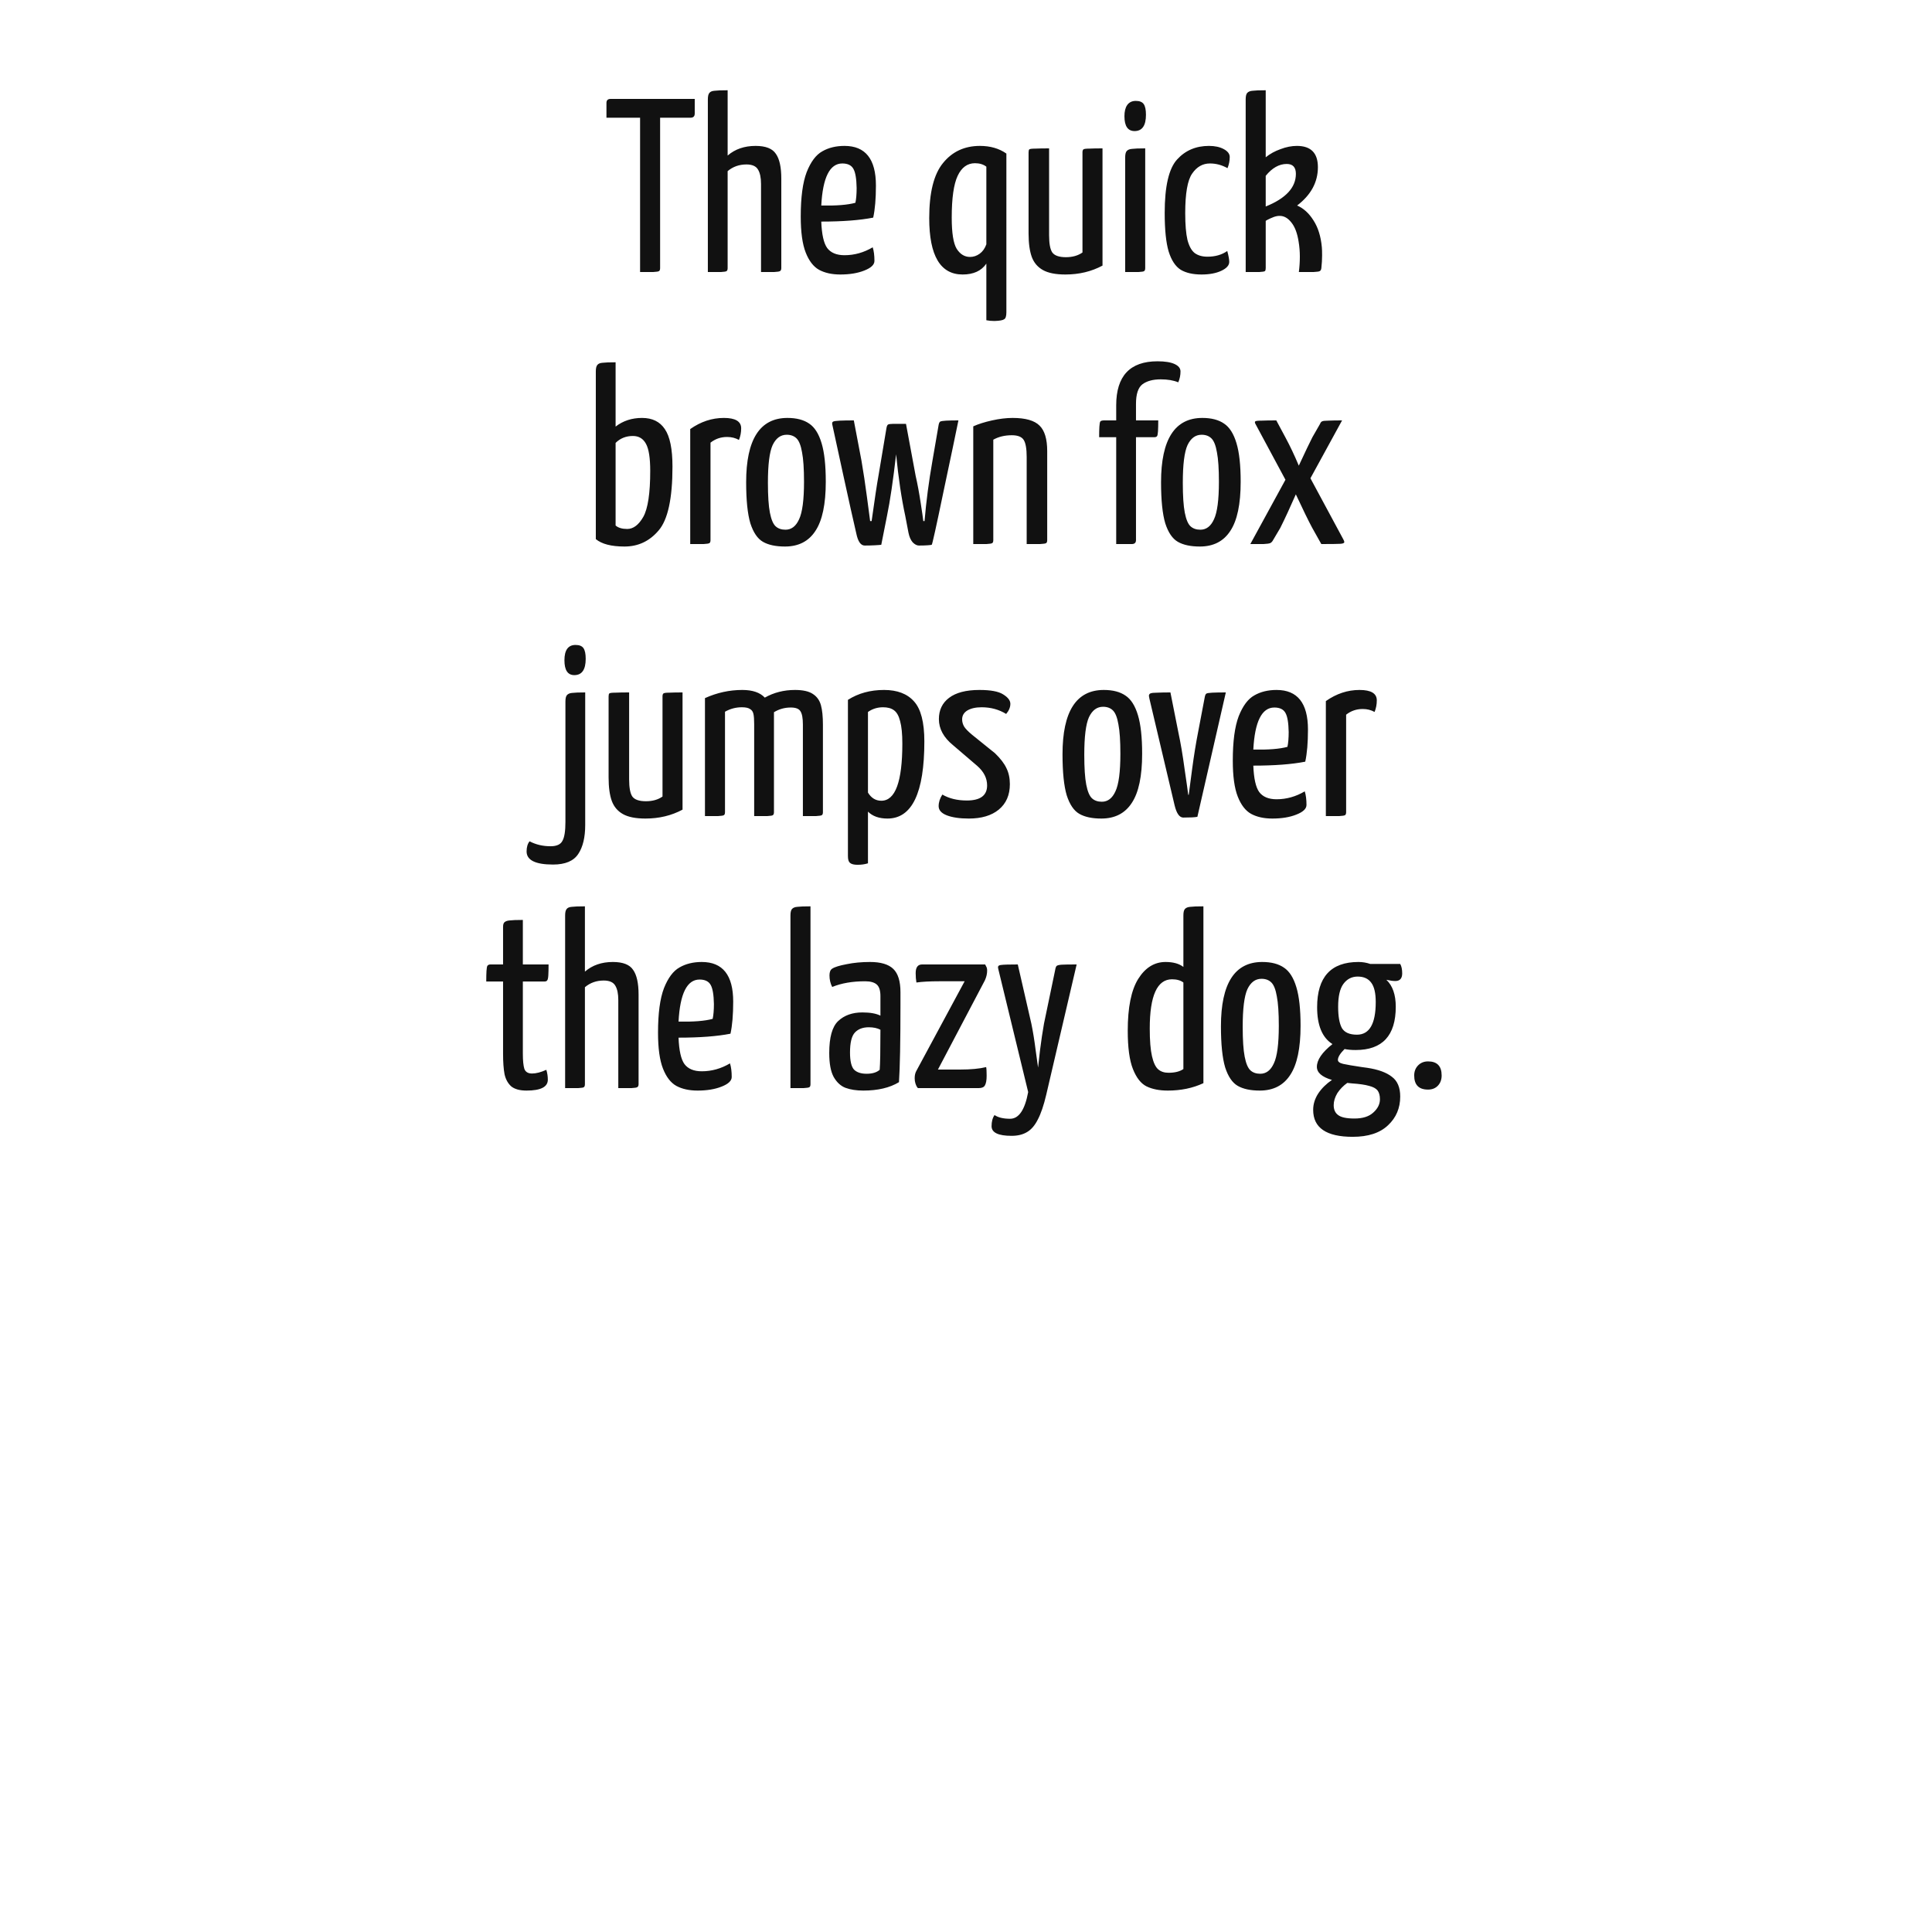
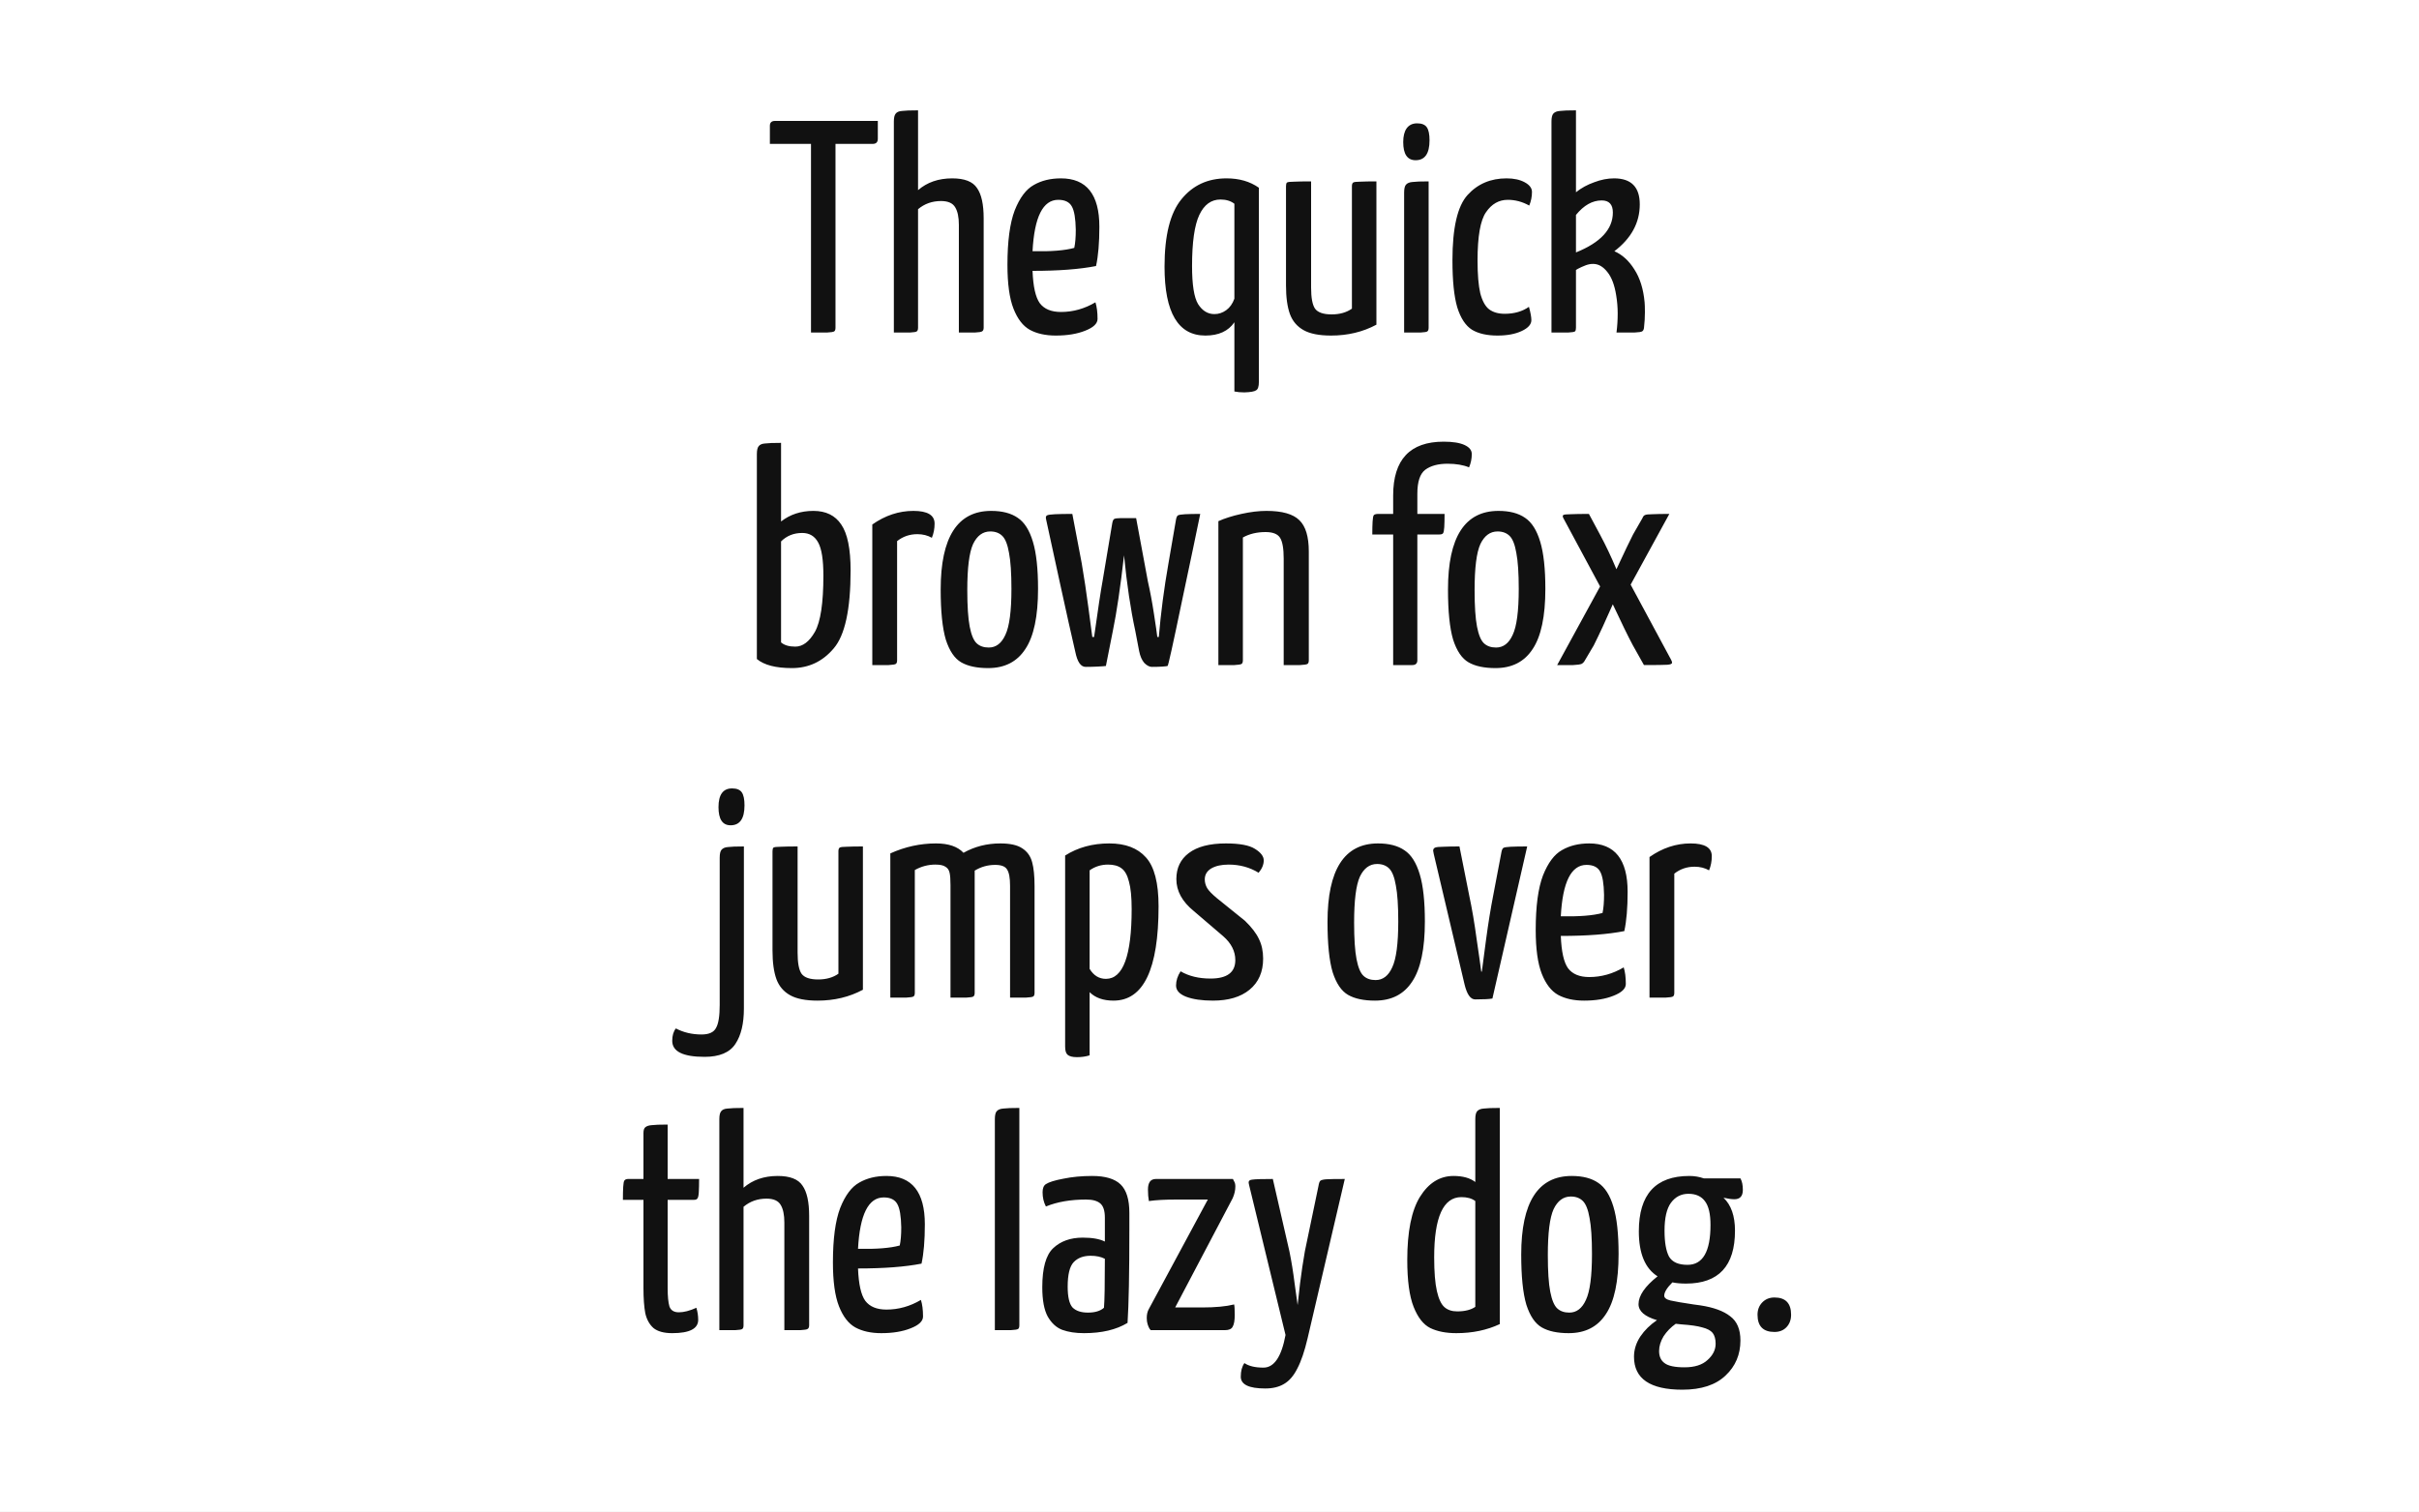
- <svg xmlns="http://www.w3.org/2000/svg" viewBox="0 0 1000 1000">
-   <path fill="#fff" d="M0 0h1000v1000H0z" />
-   <g font-weight="400" font-size="128" font-family="Yanone Kaffeesatz" text-anchor="middle" fill="#111">
-     <path d="M359.595 58.752q0 2.176-2.176 2.176h-15.745v77.824q0 1.152-.512 1.536-.512.384-3.072.512h-6.783V60.928H313.9v-7.68q0-2.048 2.175-2.048h43.52zM366.385 51.456q0-2.432.768-3.328.768-1.024 2.688-1.152 1.92-.256 6.785-.256v33.792q5.76-4.992 14.464-4.992 7.807 0 10.495 4.096 2.816 3.968 2.816 12.8v46.336q0 1.152-.64 1.536-.51.384-3.07.512h-6.785V95.232q0-4.864-1.536-7.424-1.537-2.688-6.017-2.688-5.632 0-9.728 3.456v50.176q0 1.152-.512 1.536-.384.384-2.944.512h-6.785zM437.12 132.096q7.68 0 14.593-4.096.896 2.816.896 7.04 0 2.944-5.25 4.992-5.12 2.048-12.415 2.048-6.528 0-11.008-2.432-4.352-2.432-6.912-8.96-2.56-6.528-2.56-18.56 0-14.976 3.072-23.04 3.2-8.064 8.064-10.752 4.865-2.816 11.52-2.816 16.257 0 16.257 20.48 0 10.24-1.408 16.64-10.37 2.048-26.88 2.048.383 9.984 3.07 13.696 2.817 3.712 8.96 3.712zm-1.15-47.488q-9.73 0-10.88 21.76 11.647.256 17.663-1.408.64-2.944.64-7.68-.128-7.168-1.664-9.856-1.537-2.816-5.76-2.816zM520.9 161.664q0 2.944-1.15 3.584-1.025.768-4.993.896-2.304 0-4.224-.384v-29.312q-3.84 5.632-12.288 5.632-17.28 0-17.28-29.184 0-19.84 7.168-28.544 7.168-8.832 19.072-8.832 8.064 0 13.696 3.968zm-10.367-75.392q-2.304-1.792-5.888-1.792-5.888 0-8.96 6.528-3.072 6.528-3.072 21.632 0 11.904 2.56 16.128 2.688 4.224 6.912 4.224 2.688 0 4.992-1.664t3.456-4.864zM570.657 137.472q-8.576 4.608-19.2 4.608-7.552 0-11.648-2.304-4.097-2.304-5.76-6.784-1.665-4.608-1.665-12.16V78.848q0-1.152.384-1.536.51-.384 3.07-.384 2.69-.128 7.17-.128v44.928q0 6.528 1.663 8.96 1.792 2.432 7.04 2.432 5.12 0 8.576-2.432v-51.84q0-1.152.51-1.536.513-.384 2.945-.384 2.56-.128 6.912-.128zM582.007 60.16q0-3.712 1.408-5.76 1.536-2.176 4.48-2.176 2.944 0 4.096 1.664 1.153 1.664 1.153 5.504 0 8.448-5.888 8.448-5.248 0-5.248-7.68zm10.752 78.592q0 1.152-.513 1.536-.384.384-2.944.512h-6.912V81.536q0-2.432.77-3.328.895-1.024 2.815-1.152 1.92-.256 6.784-.256zM636.507 81.28q0 2.944-1.152 5.76-4.352-2.432-9.088-2.432-5.632 0-9.216 5.248-3.583 5.12-3.583 20.48 0 8.832 1.152 13.824 1.28 4.864 3.71 6.784 2.56 1.92 6.657 1.92 6.016 0 10.24-2.944 1.024 3.712 1.024 5.632 0 2.688-4.095 4.608-4.096 1.92-10.24 1.92-6.656 0-10.752-2.432-4.096-2.56-6.272-9.472-2.047-6.912-2.047-19.968 0-20.608 6.4-27.648 6.4-7.04 16.512-7.04 4.608 0 7.68 1.664t3.072 4.096zM644.763 51.456q0-2.432.768-3.328.897-1.024 2.817-1.152 1.92-.256 6.784-.256v34.688q3.33-2.688 7.68-4.224 4.353-1.664 8.45-1.664 10.88 0 10.88 11.008 0 11.648-10.753 19.84 4.992 2.176 8.448 7.68 3.584 5.504 4.352 13.952.128 1.28.128 4.224 0 3.072-.384 6.528-.127 1.152-.767 1.536-.512.384-3.328.512h-7.552q.512-3.968.512-8.064 0-3.84-.64-7.68-1.024-6.528-3.712-9.856-2.688-3.456-6.016-3.456-1.024 0-1.536.128-1.407.256-3.327 1.152-1.92.896-2.432 1.28v24.448q0 1.152-.383 1.536-.384.384-2.944.512h-7.04zm10.368 55.424q15.617-6.272 15.617-16.896 0-5.12-4.736-5.12-5.887 0-10.88 6.144zM308.394 192.256q0-2.432.768-3.328.768-1.024 2.688-1.152 1.92-.256 6.784-.256v33.28q5.76-4.48 13.696-4.48t11.776 5.76q3.968 5.76 3.968 19.456 0 24.704-7.168 33.024-7.04 8.32-17.664 8.32-10.24 0-14.848-3.84zM318.634 272q2.048 1.792 6.016 1.792 4.736 0 8.32-6.272 3.584-6.4 3.584-23.808 0-9.984-2.176-13.952-2.176-4.096-6.784-4.096-5.376 0-8.96 3.584zM357.26 222.08q8.192-5.76 17.408-5.76 8.96 0 8.96 5.376 0 3.2-1.152 6.016-2.688-1.536-6.144-1.536-4.864 0-8.576 2.944v50.432q0 1.152-.512 1.536-.512.384-3.072.512h-6.912zM386.206 249.6q0-33.28 21.376-33.28 7.04 0 11.264 2.944 4.224 2.816 6.4 10.112 2.176 7.168 2.176 19.968 0 17.408-5.376 25.472-5.248 8.064-15.744 8.064-7.168 0-11.392-2.432-4.224-2.432-6.528-9.6-2.176-7.296-2.176-21.248zm11.264.256q0 10.24 1.024 15.488 1.024 5.248 2.944 7.04 1.92 1.792 5.12 1.792 4.608 0 7.04-5.376 2.56-5.376 2.56-19.456 0-9.984-1.024-15.232-.896-5.248-2.816-7.168t-5.12-1.92q-4.736 0-7.296 5.376-2.432 5.376-2.432 19.456zM485.838 219.904q.256-1.28.768-1.664.64-.384 3.072-.512t6.4-.128q-2.048 10.112-7.808 37.248-5.632 27.136-6.016 27.136-.384.128-2.176.256-1.792.128-4.48.128-1.536 0-3.2-1.664-1.536-1.792-2.176-4.992l-1.664-8.704q-2.944-13.568-4.736-31.872-2.304 20.224-4.736 32l-2.944 14.848q-.896.128-3.456.256-2.432.128-5.12.128-3.072 0-4.352-6.272-2.304-9.856-6.656-29.824-4.352-19.968-5.76-26.496-.256-1.152.384-1.536.64-.384 3.456-.512t7.296-.128l3.968 20.864q1.536 8.96 2.816 18.688 1.28 9.728 1.664 12.544h.768q2.432-17.408 3.584-23.68l4.096-24.448q.256-1.408.768-1.792.64-.384 2.56-.384h6.784l4.992 26.88q1.408 6.144 2.56 13.696 1.152 7.424 1.408 9.728h.64q1.28-15.232 4.096-31.232zM503.76 220.672q3.968-1.792 9.728-3.072t10.624-1.28q9.984 0 13.952 3.968 3.968 3.84 3.968 13.184v46.08q0 1.152-.512 1.536-.512.384-3.2.512h-6.912v-45.056q0-6.4-1.536-8.832-1.536-2.432-6.144-2.432-5.504 0-9.6 2.304v51.968q0 1.152-.512 1.536-.512.384-3.072.512h-6.784zM568.914 226.304q0-3.456.128-5.504.128-2.176.512-2.688.512-.512 1.92-.512h6.272v-7.808q0-22.784 21.376-22.784 5.76 0 8.832 1.408 3.072 1.408 3.072 3.84 0 2.944-1.152 5.632-3.712-1.536-9.088-1.536-6.016 0-9.472 2.56-3.328 2.56-3.328 10.112v8.576h11.52q0 3.456-.128 5.632-.128 2.048-.512 2.56t-1.536.512h-9.344v53.248q0 2.048-2.176 2.048h-8.064v-55.296z" />
-     <path d="M600.956 249.6q0-33.28 21.376-33.28 7.04 0 11.264 2.944 4.224 2.816 6.4 10.112 2.176 7.168 2.176 19.968 0 17.408-5.376 25.472-5.248 8.064-15.744 8.064-7.168 0-11.392-2.432-4.224-2.432-6.528-9.6-2.176-7.296-2.176-21.248zm11.264.256q0 10.24 1.024 15.488 1.024 5.248 2.944 7.04 1.92 1.792 5.12 1.792 4.608 0 7.04-5.376 2.56-5.376 2.56-19.456 0-9.984-1.024-15.232-.896-5.248-2.816-7.168t-5.12-1.92q-4.736 0-7.296 5.376-2.432 5.376-2.432 19.456zM695.298 279.168q.512.896.512 1.408 0 .768-2.048.896t-9.856.128l-4.736-8.448q-2.816-5.248-8.448-17.28-4.48 10.24-8.064 17.408l-3.712 6.272q-.512 1.024-1.408 1.536-.896.384-3.584.512h-6.784l18.176-33.28-15.616-29.056q-.384-.896 0-1.152.384-.384 3.2-.384 2.816-.128 7.68-.128l4.736 8.832q3.584 6.656 6.912 14.592 5.12-11.008 7.04-14.72l3.968-6.912q.384-1.024 1.024-1.28.64-.384 3.2-.384 2.688-.128 7.168-.128l-16.384 29.952zM292.15 341.76q0-7.936 5.76-7.936 2.944 0 4.096 1.664 1.152 1.664 1.152 5.504 0 8.448-5.888 8.448-5.12 0-5.12-7.68zm10.752 85.248q0 9.6-3.584 14.976-3.584 5.504-13.056 5.504-13.696 0-13.696-6.784 0-3.328 1.536-5.248 4.864 2.56 10.88 2.56 4.736 0 6.144-2.816 1.536-2.688 1.536-9.728v-62.336q0-2.432.768-3.328.896-1.024 2.688-1.152 1.92-.256 6.784-.256zM353.282 419.072q-8.576 4.608-19.2 4.608-7.552 0-11.648-2.304t-5.76-6.784q-1.664-4.608-1.664-12.16v-41.984q0-1.152.384-1.536.512-.384 3.072-.384 2.688-.128 7.168-.128v44.928q0 6.528 1.664 8.96 1.792 2.432 7.04 2.432 5.12 0 8.576-2.432v-51.84q0-1.152.512-1.536.512-.384 2.944-.384 2.56-.128 6.912-.128zM364.888 361.344q9.344-4.224 19.328-4.224 7.936 0 11.648 3.968 7.04-3.968 15.616-3.968 6.144 0 9.216 2.048 3.2 2.048 4.224 5.888 1.024 3.712 1.024 10.112v45.184q0 1.152-.512 1.536-.512.384-3.072.512h-6.784v-47.36q0-4.992-1.28-6.912-1.152-1.92-4.992-1.92-4.736 0-8.704 2.432v51.712q0 1.152-.512 1.536-.384.384-2.944.512h-6.784v-47.616q0-3.584-.384-5.248-.384-1.792-1.792-2.56-1.28-.896-4.224-.896-4.608 0-8.704 2.304v51.968q0 1.152-.512 1.536-.512.384-3.072.512h-6.784zM438.888 362.24q8.064-5.12 18.688-5.12 10.24 0 15.488 5.888 5.376 5.888 5.376 20.736 0 39.936-19.072 39.936-6.528 0-10.112-3.584v26.752q-2.432.768-5.376.768-2.816 0-3.968-1.024-1.024-.896-1.024-3.456zm10.368 48q2.56 4.224 6.912 4.224 10.88 0 10.88-29.568 0-7.552-1.152-11.648-1.024-4.096-3.2-5.632-2.048-1.536-5.632-1.536-4.352 0-7.808 2.432zM493.392 385.792q-7.424-6.016-7.424-13.568 0-7.04 5.248-11.008 5.376-4.096 15.744-4.096 8.704 0 12.288 2.304 3.712 2.304 3.712 4.864 0 2.688-2.176 5.248-5.632-3.456-12.672-3.456-4.608 0-7.424 1.664-2.688 1.664-2.688 4.608 0 1.92 1.024 3.712 1.024 1.664 4.096 4.224l11.904 9.6q4.224 4.096 5.888 7.68 1.792 3.584 1.792 8.32 0 8.448-5.76 13.184-5.632 4.608-15.488 4.608-7.04 0-11.392-1.664-4.224-1.664-4.224-4.736t1.92-6.016q5.248 3.072 12.672 3.072 10.496 0 10.496-7.808 0-5.632-5.12-10.112zM549.956 390.4q0-33.28 21.376-33.28 7.04 0 11.264 2.944 4.224 2.816 6.4 10.112 2.176 7.168 2.176 19.968 0 17.408-5.376 25.472-5.248 8.064-15.744 8.064-7.168 0-11.392-2.432-4.224-2.432-6.528-9.6-2.176-7.296-2.176-21.248zm11.264.256q0 10.24 1.024 15.488 1.024 5.248 2.944 7.04 1.92 1.792 5.12 1.792 4.608 0 7.04-5.376 2.56-5.376 2.56-19.456 0-9.984-1.024-15.232-.896-5.248-2.816-7.168t-5.12-1.92q-4.736 0-7.296 5.376-2.432 5.376-2.432 19.456zM594.932 361.6q-.256-1.28-.256-1.408 0-.896.768-1.28.896-.384 3.584-.384 2.816-.128 6.784-.128l4.096 20.608q1.792 8.32 3.2 18.816 1.536 10.368 1.92 13.568h.256q.384-3.2 1.792-13.568 1.408-10.496 3.072-18.944l3.456-18.176q.256-1.28.768-1.664.512-.384 3.072-.512 2.688-.128 7.04-.128l-14.72 64.384q-1.92.384-7.296.384-2.944 0-4.48-6.272zM660.746 413.696q7.68 0 14.592-4.096.896 2.816.896 7.04 0 2.944-5.248 4.992-5.12 2.048-12.416 2.048-6.528 0-11.008-2.432-4.352-2.432-6.912-8.96-2.56-6.528-2.56-18.56 0-14.976 3.072-23.04 3.2-8.064 8.064-10.752 4.864-2.816 11.52-2.816 16.256 0 16.256 20.48 0 10.24-1.408 16.64-10.368 2.048-26.88 2.048.384 9.984 3.072 13.696 2.816 3.712 8.96 3.712zm-1.152-47.488q-9.728 0-10.88 21.76 11.648.256 17.664-1.408.64-2.944.64-7.68-.128-7.168-1.664-9.856-1.536-2.816-5.76-2.816zM686.26 362.88q8.192-5.76 17.408-5.76 8.96 0 8.96 5.376 0 3.2-1.152 6.016-2.688-1.536-6.144-1.536-4.864 0-8.576 2.944v50.432q0 1.152-.512 1.536-.512.384-3.072.512h-6.912zM251.682 508.032q0-3.456.128-5.504.128-2.176.512-2.688.512-.64 1.536-.64h6.528v-19.456q0-1.792.768-2.432.896-.768 2.688-.896 1.92-.256 6.784-.256v23.04h13.312q0 3.456-.128 5.632-.128 2.176-.64 2.688-.384.512-1.408.512h-11.136v37.376q0 5.248.768 7.808.896 2.432 3.968 2.432 3.2 0 7.424-1.92.768 2.56.768 5.12 0 5.632-11.008 5.632-5.248 0-7.936-2.176-2.56-2.304-3.456-6.272-.768-4.096-.768-10.624v-37.376zM292.51 473.856q0-2.432.768-3.328.768-1.024 2.688-1.152 1.92-.256 6.784-.256v33.792q5.76-4.992 14.464-4.992 7.808 0 10.496 4.096 2.816 3.968 2.816 12.8v46.336q0 1.152-.64 1.536-.512.384-3.072.512h-6.784v-45.568q0-4.864-1.536-7.424-1.536-2.688-6.016-2.688-5.632 0-9.728 3.456v50.176q0 1.152-.512 1.536-.384.384-2.944.512h-6.784zM363.246 554.496q7.68 0 14.592-4.096.896 2.816.896 7.04 0 2.944-5.248 4.992-5.12 2.048-12.416 2.048-6.528 0-11.008-2.432-4.352-2.432-6.912-8.96-2.56-6.528-2.56-18.56 0-14.976 3.072-23.04 3.2-8.064 8.064-10.752 4.864-2.816 11.52-2.816 16.256 0 16.256 20.48 0 10.24-1.408 16.64-10.368 2.048-26.88 2.048.384 9.984 3.072 13.696 2.816 3.712 8.96 3.712zm-1.152-47.488q-9.728 0-10.88 21.76 11.648.256 17.664-1.408.64-2.944.64-7.68-.128-7.168-1.664-9.856-1.536-2.816-5.76-2.816zM419.506 561.152q0 1.152-.512 1.536-.512.384-3.072.512h-6.784v-89.344q0-2.432.768-3.328.896-1.024 2.816-1.152 1.92-.256 6.784-.256zM466.076 520.32q0 28.16-.768 39.808-7.168 4.352-18.432 4.352-5.376 0-9.216-1.408-3.712-1.408-6.144-5.632-2.304-4.224-2.304-12.416 0-12.16 4.608-16.512 4.736-4.48 12.544-4.48 6.016 0 9.344 1.664v-10.112q0-4.352-1.92-6.016-1.92-1.664-6.016-1.664-9.856 0-17.024 2.944-1.408-2.688-1.408-6.016 0-2.56 1.408-3.456 1.92-1.28 7.424-2.304 5.504-1.152 12.16-1.152 8.32 0 12.032 3.584 3.712 3.584 3.712 12.032zm-10.368 12.672q-2.432-1.28-6.016-1.28-4.608 0-7.168 2.688-2.56 2.688-2.56 10.368 0 6.528 2.048 8.832 2.176 2.176 6.528 2.176 4.48 0 6.784-2.048.384-4.352.384-20.736zM509.918 499.2q.128.128.512 1.024.512.768.512 2.176 0 2.432-1.152 4.992L485.47 553.6h11.392q8.448 0 13.568-1.28.256 1.024.256 4.48 0 3.456-.896 4.992-.768 1.408-3.2 1.408h-31.488q-.128-.128-.512-.64-.384-.64-.768-1.792-.384-1.152-.384-2.688 0-2.304.896-3.84l24.96-46.336H486.11q-7.296 0-11.776.64-.384-2.176-.384-4.864 0-4.48 3.328-4.48zM516.822 502.016q-.256-1.024-.256-1.408 0-1.024 1.664-1.152 1.792-.256 8.576-.256l7.04 30.72q1.28 6.272 2.176 13.44 1.024 7.04 1.28 9.216.256-2.048 1.024-9.088.896-7.168 2.048-13.696l5.76-27.648q.256-1.664.768-2.176.64-.512 2.56-.64t7.808-.128l-15.744 67.456q-1.92 8.192-4.352 12.8-2.304 4.608-5.632 6.528-3.2 1.92-7.936 1.92-10.368 0-10.368-4.992 0-3.584 1.536-5.76 2.816 1.92 8.064 1.92 6.784 0 9.344-13.824zM612.518 473.856q0-2.432.768-3.328.896-1.024 2.816-1.152 1.92-.256 6.784-.256v91.52q-8.192 3.84-18.432 3.84-6.528 0-11.008-2.176-4.352-2.176-7.04-8.96-2.688-6.784-2.688-19.84 0-18.048 5.376-26.752 5.504-8.832 14.208-8.832 5.888 0 9.216 2.56zm0 34.688q-2.176-1.664-5.888-1.664-11.52 0-11.52 25.472 0 9.344 1.152 14.336 1.152 4.992 3.2 6.784 2.048 1.792 5.376 1.792 4.864 0 7.68-1.92zM631.956 531.2q0-33.28 21.376-33.28 7.04 0 11.264 2.944 4.224 2.816 6.4 10.112 2.176 7.168 2.176 19.968 0 17.408-5.376 25.472-5.248 8.064-15.744 8.064-7.168 0-11.392-2.432-4.224-2.432-6.528-9.6-2.176-7.296-2.176-21.248zm11.264.256q0 10.24 1.024 15.488 1.024 5.248 2.944 7.04 1.92 1.792 5.12 1.792 4.608 0 7.04-5.376 2.56-5.376 2.56-19.456 0-9.984-1.024-15.232-.896-5.248-2.816-7.168t-5.12-1.92q-4.736 0-7.296 5.376-2.432 5.376-2.432 19.456zM724.75 498.944q1.024 1.792 1.024 4.864 0 3.968-3.584 3.968-1.792 0-4.608-.64 4.864 4.608 4.864 13.952 0 22.4-20.736 22.4-3.328 0-5.76-.512-3.456 3.456-3.456 5.632 0 1.408 2.688 2.048 2.816.64 9.728 1.664l2.816.384q8.448 1.28 12.672 4.608 4.352 3.2 4.352 10.24 0 8.96-6.272 14.848-6.272 6.016-18.304 6.016-20.48 0-20.48-13.952 0-4.48 2.688-8.576 2.688-3.968 7.04-6.912-7.808-2.304-7.808-6.784 0-5.376 8.064-11.776-7.936-4.992-7.936-19.072 0-23.424 21.376-23.424 3.2 0 6.144 1.024zm-22.4 36.608q9.728 0 9.728-16.896 0-6.912-2.304-9.984-2.304-3.2-7.04-3.2-4.608 0-7.424 3.84-2.688 3.712-2.688 11.776 0 7.424 1.92 11.008 2.048 3.456 7.808 3.456zm11.904 33.408q0-2.944-1.28-4.608-1.28-1.536-4.352-2.304-3.072-.896-8.832-1.28l-2.432-.256q-3.072 2.176-5.12 5.248-1.92 3.2-1.92 6.272 0 3.456 2.304 5.12 2.304 1.792 8.448 1.792 6.4 0 9.728-3.072 3.456-3.072 3.456-6.912zM731.986 556.672q0-3.072 1.92-5.12 2.048-2.176 5.248-2.176 7.04 0 7.04 7.296 0 3.2-1.92 5.248t-5.12 2.048q-7.168 0-7.168-7.296z" />
+ <svg xmlns="http://www.w3.org/2000/svg" viewBox="0 0 800 500">
+   <path fill="#fff" d="M0 0h800v500H0z" />
+   <g font-weight="400" font-size="100" font-family="Yanone Kaffeesatz" text-anchor="middle" fill="#111">
+     <path d="M290.31 45.9q0 1.7-1.7 1.7h-12.3v60.8q0 .9-.4 1.2-.4.3-2.4.4h-5.3V47.6h-13.6v-6q0-1.6 1.7-1.6h34zM295.613 40.2q0-1.9.6-2.6.6-.8 2.1-.9 1.5-.2 5.3-.2v26.4q4.5-3.9 11.3-3.9 6.1 0 8.2 3.2 2.2 3.1 2.2 10v36.2q0 .9-.5 1.2-.4.3-2.4.4h-5.3V74.4q0-3.8-1.2-5.8-1.2-2.1-4.7-2.1-4.4 0-7.6 2.7v39.2q0 .9-.4 1.2-.3.3-2.3.4h-5.3zM350.876 103.2q6 0 11.4-3.2.7 2.2.7 5.5 0 2.3-4.1 3.9-4 1.6-9.7 1.6-5.1 0-8.6-1.9-3.4-1.9-5.4-7-2-5.1-2-14.5 0-11.7 2.4-18 2.5-6.3 6.3-8.4 3.8-2.2 9-2.2 12.7 0 12.7 16 0 8-1.1 13-8.1 1.6-21 1.6.3 7.8 2.4 10.7 2.2 2.9 7 2.9zm-.9-37.1q-7.6 0-8.5 17 9.1.2 13.8-1.1.5-2.3.5-6-.1-5.6-1.3-7.7-1.2-2.2-4.5-2.2zM416.33 126.3q0 2.3-.9 2.8-.8.6-3.9.7-1.8 0-3.3-.3v-22.9q-3 4.4-9.6 4.4-13.5 0-13.5-22.8 0-15.5 5.6-22.3 5.6-6.9 14.9-6.9 6.3 0 10.7 3.1zm-8.1-58.9q-1.8-1.4-4.6-1.4-4.6 0-7 5.1-2.4 5.1-2.4 16.9 0 9.3 2 12.6 2.1 3.3 5.4 3.3 2.1 0 3.9-1.3 1.8-1.3 2.7-3.8zM455.2 107.4q-6.7 3.6-15 3.6-5.9 0-9.1-1.8-3.2-1.8-4.5-5.3-1.3-3.6-1.3-9.5V61.6q0-.9.3-1.2.4-.3 2.4-.3 2.1-.1 5.6-.1v35.1q0 5.1 1.3 7 1.4 1.9 5.5 1.9 4 0 6.7-1.9V61.6q0-.9.4-1.2.4-.3 2.3-.3 2-.1 5.4-.1zM464.068 47q0-2.9 1.1-4.5 1.2-1.7 3.5-1.7t3.2 1.3q.9 1.3.9 4.3 0 6.6-4.6 6.6-4.1 0-4.1-6zm8.4 61.4q0 .9-.4 1.2-.3.3-2.3.4h-5.4V63.7q0-1.9.6-2.6.7-.8 2.2-.9 1.5-.2 5.3-.2zM506.646 63.5q0 2.3-.9 4.5-3.4-1.9-7.1-1.9-4.4 0-7.2 4.1-2.8 4-2.8 16 0 6.9.9 10.8 1 3.8 2.9 5.3 2 1.5 5.2 1.5 4.7 0 8-2.3.8 2.9.8 4.4 0 2.1-3.2 3.6t-8 1.5q-5.2 0-8.4-1.9-3.2-2-4.9-7.4-1.6-5.4-1.6-15.6 0-16.1 5-21.6t12.9-5.5q3.6 0 6 1.3t2.4 3.2zM513.096 40.2q0-1.9.6-2.6.7-.8 2.2-.9 1.5-.2 5.3-.2v27.1q2.6-2.1 6-3.3 3.4-1.3 6.6-1.3 8.5 0 8.5 8.6 0 9.1-8.4 15.5 3.9 1.7 6.6 6 2.8 4.3 3.4 10.9.1 1 .1 3.3 0 2.4-.3 5.1-.1.9-.6 1.2-.4.3-2.6.4h-5.9q.4-3.1.4-6.3 0-3-.5-6-.8-5.1-2.9-7.7-2.1-2.7-4.7-2.7-.8 0-1.2.1-1.1.2-2.6.9t-1.9 1v19.1q0 .9-.3 1.2-.3.3-2.3.4h-5.5zm8.1 43.3q12.2-4.9 12.2-13.2 0-4-3.7-4-4.6 0-8.5 4.8zM250.308 150.2q0-1.9.6-2.6.6-.8 2.1-.9 1.5-.2 5.3-.2v26q4.5-3.5 10.7-3.5 6.2 0 9.2 4.5 3.1 4.5 3.1 15.2 0 19.3-5.6 25.8-5.5 6.5-13.8 6.5-8 0-11.6-3zm8 62.3q1.6 1.4 4.7 1.4 3.7 0 6.5-4.9 2.8-5 2.8-18.6 0-7.8-1.7-10.9-1.7-3.2-5.3-3.2-4.2 0-7 2.8zM288.484 173.5q6.4-4.5 13.6-4.5 7 0 7 4.2 0 2.5-.9 4.7-2.1-1.2-4.8-1.2-3.8 0-6.7 2.3v39.4q0 .9-.4 1.2-.4.3-2.4.4h-5.4zM311.098 195q0-26 16.7-26 5.5 0 8.8 2.3 3.3 2.2 5 7.9 1.7 5.6 1.7 15.6 0 13.6-4.2 19.9-4.1 6.3-12.3 6.3-5.6 0-8.9-1.9-3.3-1.9-5.1-7.5-1.7-5.7-1.7-16.6zm8.8.2q0 8 .8 12.1t2.3 5.5q1.5 1.4 4 1.4 3.6 0 5.5-4.2 2-4.2 2-15.2 0-7.8-.8-11.9-.7-4.1-2.2-5.6-1.5-1.5-4-1.5-3.7 0-5.7 4.2-1.9 4.2-1.9 15.2zM388.936 171.8q.2-1 .6-1.3.5-.3 2.4-.4 1.9-.1 5-.1-1.6 7.9-6.1 29.1-4.4 21.2-4.7 21.2-.3.1-1.7.2t-3.5.1q-1.2 0-2.5-1.3-1.2-1.4-1.7-3.9l-1.3-6.8q-2.3-10.6-3.7-24.9-1.8 15.8-3.7 25l-2.3 11.6q-.7.1-2.7.2-1.9.1-4 .1-2.4 0-3.4-4.9-1.8-7.7-5.2-23.3-3.4-15.6-4.5-20.7-.2-.9.3-1.2.5-.3 2.7-.4 2.2-.1 5.7-.1l3.1 16.3q1.2 7 2.2 14.6 1 7.6 1.3 9.8h.6q1.9-13.6 2.8-18.5l3.2-19.1q.2-1.1.6-1.4.5-.3 2-.3h5.3l3.9 21q1.1 4.8 2 10.7.9 5.8 1.1 7.6h.5q1-11.9 3.2-24.4zM402.938 172.4q3.1-1.4 7.6-2.4t8.3-1q7.8 0 10.9 3.1 3.1 3 3.1 10.3v36q0 .9-.4 1.2-.4.3-2.5.4h-5.4v-35.2q0-5-1.2-6.9-1.2-1.9-4.8-1.9-4.3 0-7.5 1.8v40.6q0 .9-.4 1.2-.4.3-2.4.4h-5.3zM453.84 176.8q0-2.7.1-4.3.1-1.7.4-2.1.4-.4 1.5-.4h4.9v-6.1q0-17.8 16.7-17.8 4.5 0 6.9 1.1 2.4 1.1 2.4 3 0 2.3-.9 4.4-2.9-1.2-7.1-1.2-4.7 0-7.4 2-2.6 2-2.6 7.9v6.7h9q0 2.7-.1 4.4-.1 1.6-.4 2-.3.4-1.2.4h-7.3v41.6q0 1.6-1.7 1.6h-6.3v-43.2z" />
+     <path d="M478.872 195q0-26 16.7-26 5.5 0 8.8 2.3 3.3 2.2 5 7.9 1.7 5.6 1.7 15.6 0 13.6-4.2 19.9-4.1 6.3-12.3 6.3-5.6 0-8.9-1.9-3.3-1.9-5.1-7.5-1.7-5.7-1.7-16.6zm8.8.2q0 8 .8 12.1t2.3 5.5q1.5 1.4 4 1.4 3.6 0 5.5-4.2 2-4.2 2-15.2 0-7.8-.8-11.9-.7-4.1-2.2-5.6-1.5-1.5-4-1.5-3.7 0-5.7 4.2-1.9 4.2-1.9 15.2zM552.577 218.1q.4.7.4 1.1 0 .6-1.6.7-1.6.1-7.7.1l-3.7-6.6q-2.2-4.1-6.6-13.5-3.5 8-6.3 13.6l-2.9 4.9q-.4.8-1.1 1.2-.7.3-2.8.4h-5.3l14.2-26-12.2-22.7q-.3-.7 0-.9.3-.3 2.5-.3 2.2-.1 6-.1l3.7 6.9q2.8 5.2 5.4 11.4 4-8.6 5.5-11.5l3.1-5.4q.3-.8.8-1 .5-.3 2.5-.3 2.1-.1 5.6-.1l-12.8 23.4zM237.617 267q0-6.2 4.5-6.2 2.3 0 3.2 1.3.9 1.3.9 4.3 0 6.6-4.6 6.6-4 0-4-6zm8.4 66.6q0 7.5-2.8 11.7-2.8 4.3-10.2 4.3-10.7 0-10.7-5.3 0-2.6 1.2-4.1 3.8 2 8.5 2 3.7 0 4.8-2.2 1.2-2.1 1.2-7.6v-48.7q0-1.9.6-2.6.7-.8 2.1-.9 1.5-.2 5.3-.2zM285.377 327.4q-6.7 3.6-15 3.6-5.9 0-9.1-1.8-3.2-1.8-4.5-5.3-1.3-3.6-1.3-9.5v-32.8q0-.9.3-1.2.4-.3 2.4-.3 2.1-.1 5.6-.1v35.1q0 5.1 1.3 7 1.4 1.9 5.5 1.9 4 0 6.7-1.9v-40.5q0-.9.4-1.2.4-.3 2.3-.3 2-.1 5.4-.1zM294.444 282.3q7.3-3.3 15.1-3.3 6.2 0 9.1 3.1 5.5-3.1 12.2-3.1 4.8 0 7.2 1.6 2.5 1.6 3.3 4.6.8 2.9.8 7.9v35.3q0 .9-.4 1.2-.4.3-2.4.4h-5.3v-37q0-3.9-1-5.4-.9-1.5-3.9-1.5-3.7 0-6.8 1.9v40.4q0 .9-.4 1.2-.3.3-2.3.4h-5.3v-37.2q0-2.8-.3-4.1-.3-1.4-1.4-2-1-.7-3.3-.7-3.6 0-6.8 1.8v40.6q0 .9-.4 1.2-.4.3-2.4.4h-5.3zM352.256 283q6.3-4 14.6-4 8 0 12.1 4.6 4.2 4.6 4.2 16.2 0 31.2-14.9 31.2-5.1 0-7.9-2.8v20.9q-1.9.6-4.2.6-2.2 0-3.1-.8-.8-.7-.8-2.7zm8.1 37.5q2 3.3 5.4 3.3 8.5 0 8.5-23.1 0-5.9-.9-9.1-.8-3.2-2.5-4.4-1.6-1.2-4.4-1.2-3.4 0-6.1 1.9zM394.837 301.4q-5.8-4.7-5.8-10.6 0-5.5 4.1-8.6 4.2-3.2 12.3-3.2 6.8 0 9.6 1.8 2.9 1.8 2.9 3.8 0 2.1-1.7 4.1-4.4-2.7-9.9-2.7-3.6 0-5.8 1.3-2.1 1.3-2.1 3.6 0 1.5.8 2.9.8 1.3 3.2 3.3l9.3 7.5q3.3 3.2 4.6 6 1.4 2.8 1.4 6.5 0 6.6-4.5 10.3-4.4 3.6-12.1 3.6-5.5 0-8.9-1.3-3.3-1.3-3.3-3.7 0-2.4 1.5-4.7 4.1 2.4 9.9 2.4 8.2 0 8.2-6.1 0-4.4-4-7.9zM439.028 305q0-26 16.7-26 5.5 0 8.8 2.3 3.3 2.2 5 7.9 1.7 5.6 1.7 15.6 0 13.6-4.2 19.9-4.1 6.3-12.3 6.3-5.6 0-8.9-1.9-3.3-1.9-5.1-7.5-1.7-5.7-1.7-16.6zm8.8.2q0 8 .8 12.1t2.3 5.5q1.5 1.4 4 1.4 3.6 0 5.5-4.2 2-4.2 2-15.2 0-7.8-.8-11.9-.7-4.1-2.2-5.6-1.5-1.5-4-1.5-3.7 0-5.7 4.2-1.9 4.2-1.9 15.2zM474.166 282.5q-.2-1-.2-1.1 0-.7.6-1 .7-.3 2.8-.3 2.2-.1 5.3-.1l3.2 16.1q1.4 6.5 2.5 14.7 1.2 8.1 1.5 10.6h.2q.3-2.5 1.4-10.6 1.1-8.2 2.4-14.8l2.7-14.2q.2-1 .6-1.3.4-.3 2.4-.4 2.1-.1 5.5-.1l-11.5 50.3q-1.5.3-5.7.3-2.3 0-3.5-4.9zM525.583 323.2q6 0 11.4-3.2.7 2.2.7 5.5 0 2.3-4.1 3.9-4 1.6-9.7 1.6-5.1 0-8.6-1.9-3.4-1.9-5.4-7-2-5.1-2-14.5 0-11.7 2.4-18 2.5-6.3 6.3-8.4 3.8-2.2 9-2.2 12.7 0 12.7 16 0 8-1.1 13-8.1 1.6-21 1.6.3 7.8 2.4 10.7 2.2 2.9 7 2.9zm-.9-37.1q-7.6 0-8.5 17 9.1.2 13.8-1.1.5-2.3.5-6-.1-5.6-1.3-7.7-1.2-2.2-4.5-2.2zM545.516 283.5q6.4-4.5 13.6-4.5 7 0 7 4.2 0 2.5-.9 4.7-2.1-1.2-4.8-1.2-3.8 0-6.7 2.3v39.4q0 .9-.4 1.2-.4.3-2.4.4h-5.4zM206.002 396.9q0-2.7.1-4.3.1-1.7.4-2.1.4-.5 1.2-.5h5.1v-15.2q0-1.4.6-1.9.7-.6 2.1-.7 1.5-.2 5.3-.2v18h10.4q0 2.7-.1 4.4-.1 1.7-.5 2.1-.3.4-1.1.4h-8.7v29.2q0 4.1.6 6.1.7 1.9 3.1 1.9 2.5 0 5.8-1.5.6 2 .6 4 0 4.4-8.6 4.4-4.1 0-6.2-1.7-2-1.8-2.7-4.9-.6-3.2-.6-8.3v-29.2zM237.898 370.2q0-1.9.6-2.6.6-.8 2.1-.9 1.5-.2 5.3-.2v26.4q4.5-3.9 11.3-3.9 6.1 0 8.2 3.2 2.2 3.1 2.2 10v36.2q0 .9-.5 1.2-.4.3-2.4.4h-5.3v-35.6q0-3.8-1.2-5.8-1.2-2.1-4.7-2.1-4.4 0-7.6 2.7v39.2q0 .9-.4 1.2-.3.3-2.3.4h-5.3zM293.16 433.2q6 0 11.4-3.2.7 2.2.7 5.5 0 2.3-4.1 3.9-4 1.6-9.7 1.6-5.1 0-8.6-1.9-3.4-1.9-5.4-7-2-5.1-2-14.5 0-11.7 2.4-18 2.5-6.3 6.3-8.4 3.8-2.2 9-2.2 12.7 0 12.7 16 0 8-1.1 13-8.1 1.6-21 1.6.3 7.8 2.4 10.7 2.2 2.9 7 2.9zm-.9-37.1q-7.6 0-8.5 17 9.1.2 13.8-1.1.5-2.3.5-6-.1-5.6-1.3-7.7-1.2-2.2-4.5-2.2zM337.114 438.4q0 .9-.4 1.2-.4.3-2.4.4h-5.3v-69.8q0-1.9.6-2.6.7-.8 2.2-.9 1.5-.2 5.3-.2zM373.497 406.5q0 22-.6 31.1-5.6 3.4-14.4 3.4-4.2 0-7.2-1.1-2.9-1.1-4.8-4.4-1.8-3.3-1.8-9.7 0-9.5 3.6-12.9 3.7-3.5 9.8-3.5 4.7 0 7.3 1.3v-7.9q0-3.4-1.5-4.7-1.5-1.3-4.7-1.3-7.7 0-13.3 2.3-1.1-2.1-1.1-4.7 0-2 1.1-2.7 1.5-1 5.8-1.8 4.3-.9 9.5-.9 6.5 0 9.4 2.8 2.9 2.8 2.9 9.4zm-8.1 9.9q-1.9-1-4.7-1-3.6 0-5.6 2.1-2 2.1-2 8.1 0 5.1 1.6 6.9 1.7 1.7 5.1 1.7 3.5 0 5.3-1.6.3-3.4.3-16.2zM407.748 390q.1.1.4.8.4.6.4 1.7 0 1.9-.9 3.9l-19 36.1h8.9q6.6 0 10.6-1 .2.8.2 3.5t-.7 3.9q-.6 1.1-2.5 1.1h-24.6q-.1-.1-.4-.5-.3-.5-.6-1.4-.3-.9-.3-2.1 0-1.8.7-3l19.5-36.2h-10.3q-5.7 0-9.2.5-.3-1.7-.3-3.8 0-3.5 2.6-3.5zM413.142 392.2q-.2-.8-.2-1.1 0-.8 1.3-.9 1.4-.2 6.7-.2l5.5 24q1 4.9 1.7 10.5.8 5.5 1 7.2.2-1.6.8-7.1.7-5.6 1.6-10.7l4.5-21.6q.2-1.3.6-1.7.5-.4 2-.5 1.5-.1 6.1-.1l-12.3 52.7q-1.5 6.4-3.4 10-1.8 3.6-4.4 5.1-2.5 1.5-6.2 1.5-8.1 0-8.1-3.9 0-2.8 1.2-4.5 2.2 1.5 6.3 1.5 5.3 0 7.3-10.8zM487.905 370.2q0-1.9.6-2.6.7-.8 2.2-.9 1.5-.2 5.3-.2V438q-6.4 3-14.4 3-5.1 0-8.6-1.7-3.4-1.7-5.5-7t-2.1-15.5q0-14.1 4.2-20.9 4.3-6.9 11.1-6.9 4.6 0 7.2 2zm0 27.1q-1.7-1.3-4.6-1.3-9 0-9 19.9 0 7.3.9 11.2.9 3.9 2.5 5.3t4.2 1.4q3.8 0 6-1.5zM503.09 415q0-26 16.7-26 5.5 0 8.8 2.3 3.3 2.2 5 7.9 1.7 5.6 1.7 15.6 0 13.6-4.2 19.9-4.1 6.3-12.3 6.3-5.6 0-8.9-1.9-3.3-1.9-5.1-7.5-1.7-5.7-1.7-16.6zm8.8.2q0 8 .8 12.1t2.3 5.5q1.5 1.4 4 1.4 3.6 0 5.5-4.2 2-4.2 2-15.2 0-7.8-.8-11.9-.7-4.1-2.2-5.6-1.5-1.5-4-1.5-3.7 0-5.7 4.2-1.9 4.2-1.9 15.2zM575.586 389.8q.8 1.4.8 3.8 0 3.1-2.8 3.1-1.4 0-3.6-.5 3.8 3.6 3.8 10.9 0 17.5-16.2 17.5-2.6 0-4.5-.4-2.7 2.7-2.7 4.4 0 1.1 2.1 1.6 2.2.5 7.6 1.3l2.2.3q6.6 1 9.9 3.6 3.4 2.5 3.4 8 0 7-4.9 11.6-4.9 4.7-14.3 4.7-16 0-16-10.9 0-3.5 2.1-6.7 2.1-3.1 5.5-5.4-6.1-1.8-6.1-5.3 0-4.2 6.3-9.2-6.2-3.9-6.2-14.9 0-18.3 16.7-18.3 2.5 0 4.8.8zm-17.5 28.6q7.6 0 7.6-13.2 0-5.4-1.8-7.8-1.8-2.5-5.5-2.5-3.6 0-5.8 3-2.1 2.9-2.1 9.2 0 5.8 1.5 8.6 1.6 2.7 6.1 2.7zm9.3 26.1q0-2.3-1-3.6-1-1.2-3.4-1.8-2.4-.7-6.9-1l-1.9-.2q-2.4 1.7-4 4.1-1.5 2.5-1.5 4.9 0 2.7 1.8 4 1.8 1.4 6.6 1.4 5 0 7.6-2.4 2.7-2.4 2.7-5.4zM581.24 434.9q0-2.4 1.5-4 1.6-1.7 4.1-1.7 5.5 0 5.5 5.7 0 2.5-1.5 4.1-1.5 1.6-4 1.6-5.6 0-5.6-5.7z" />
  </g>
</svg>
